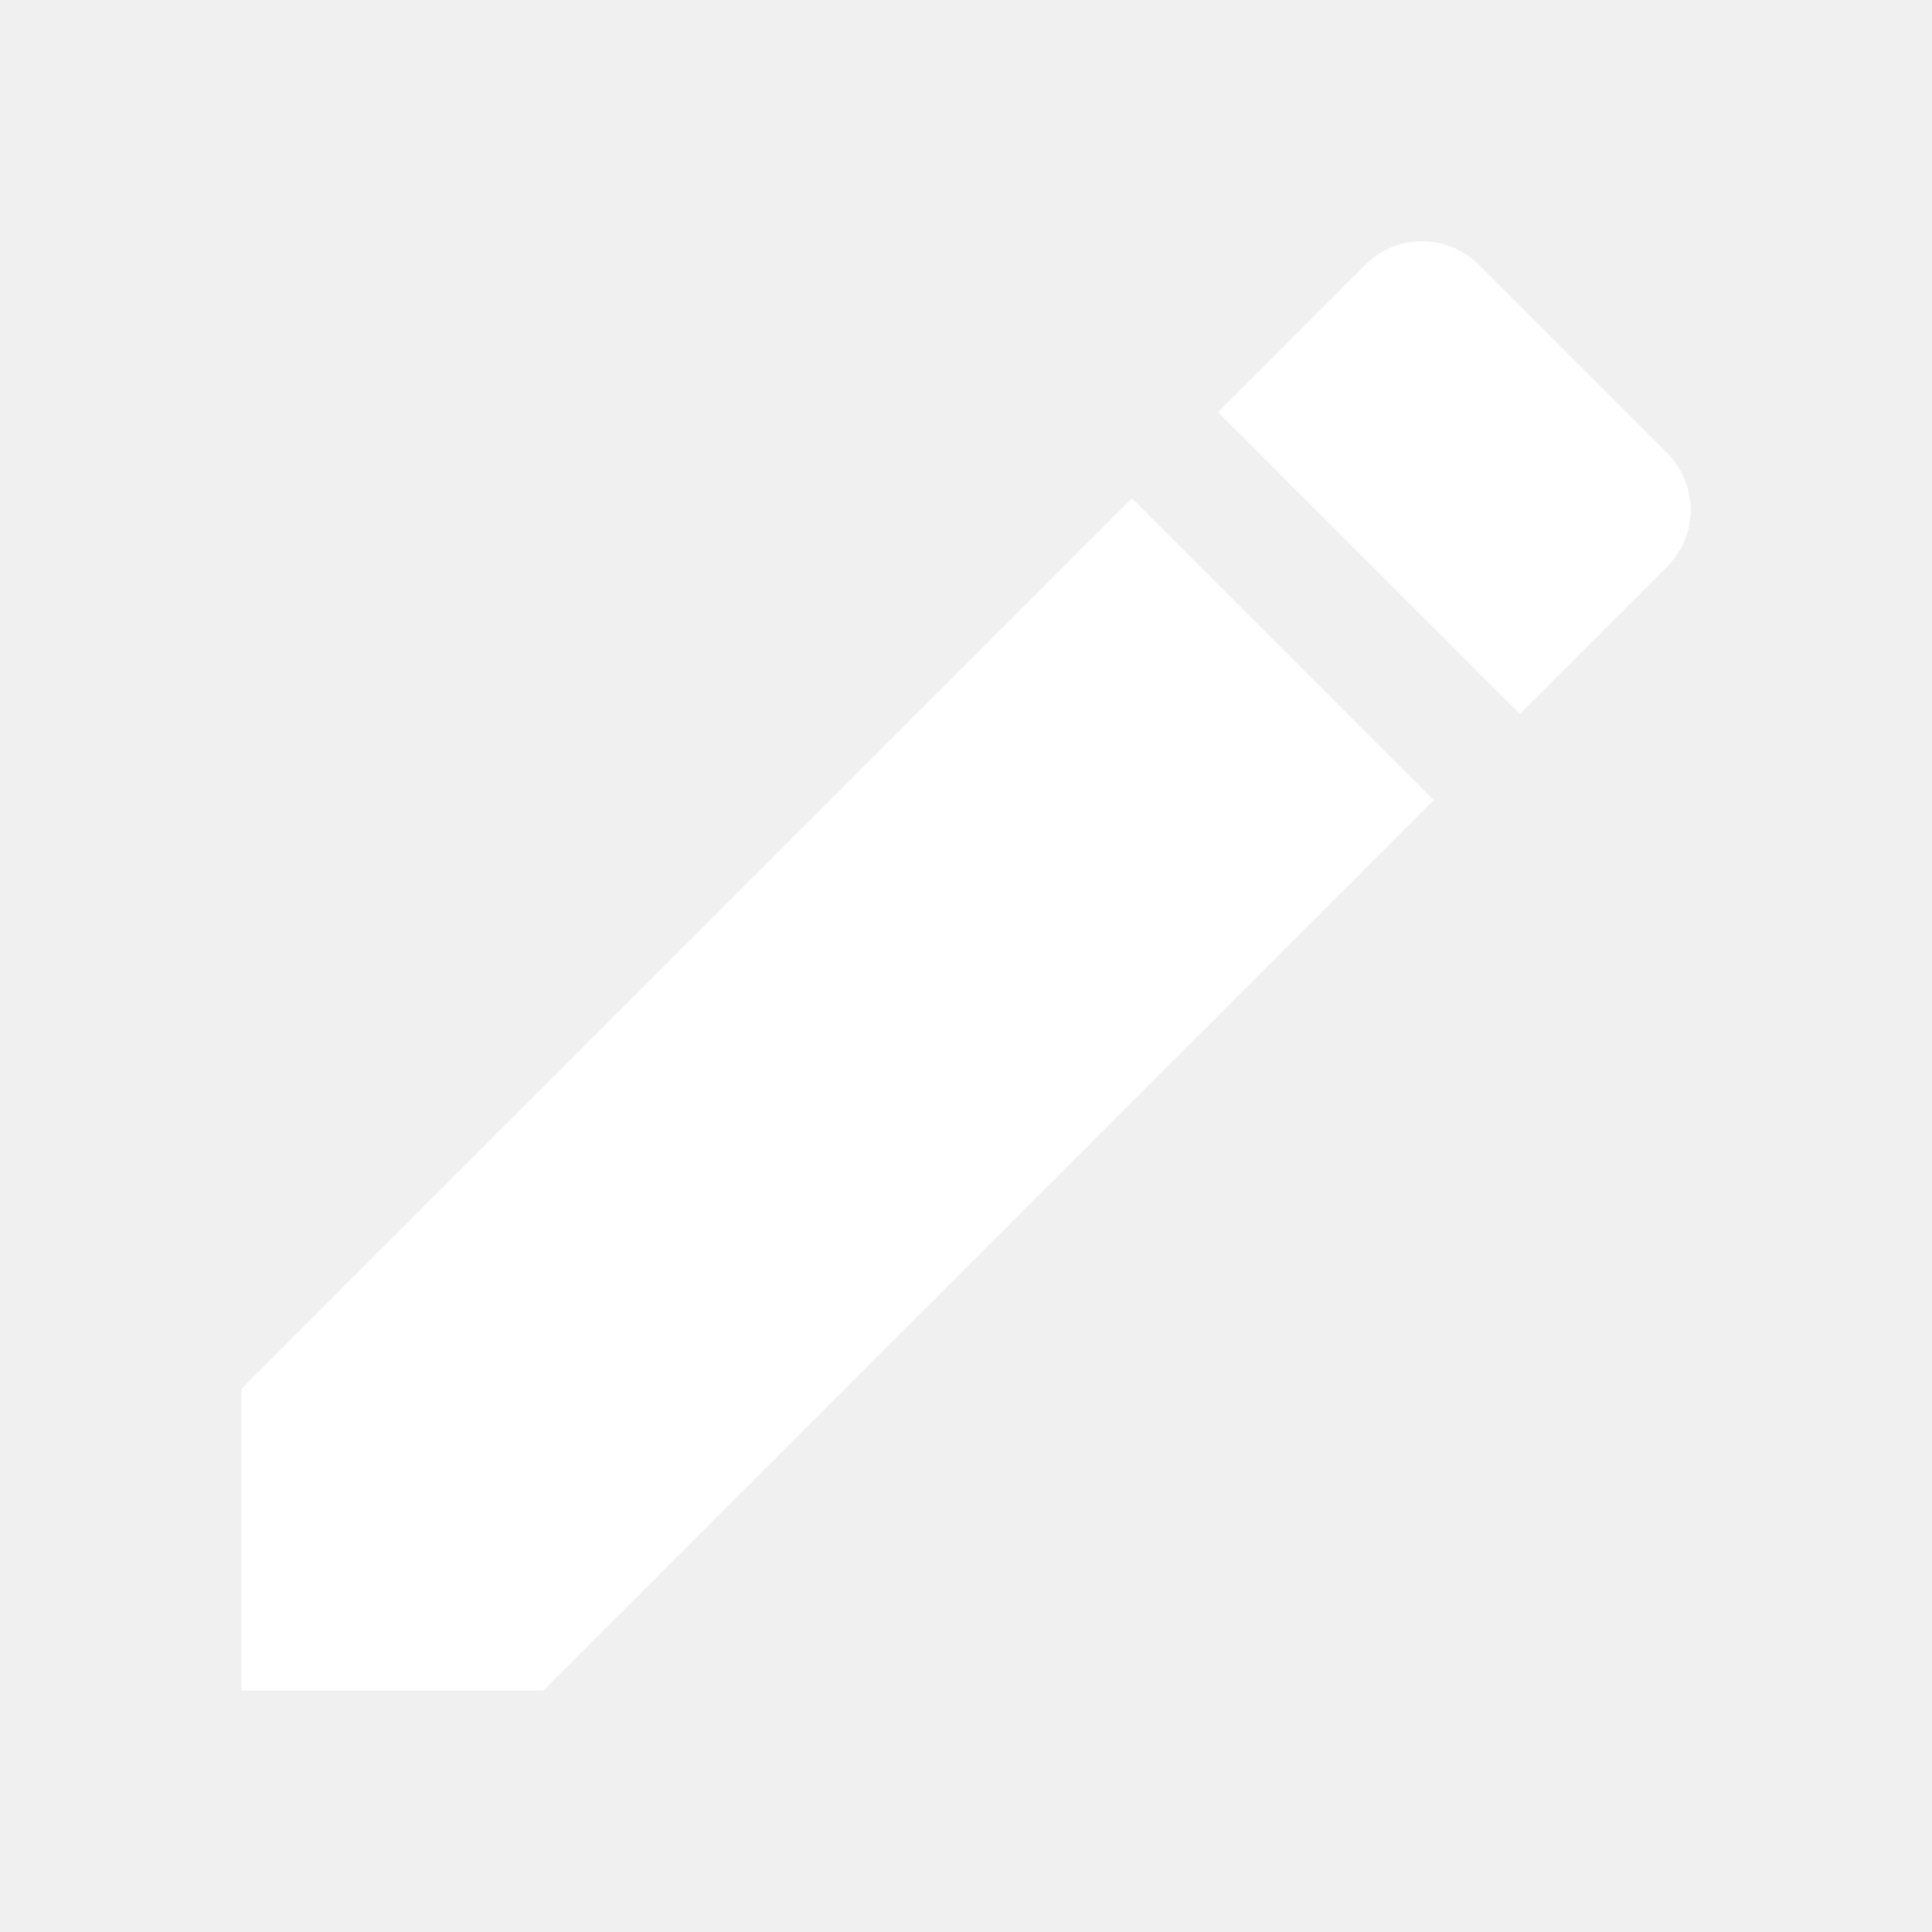
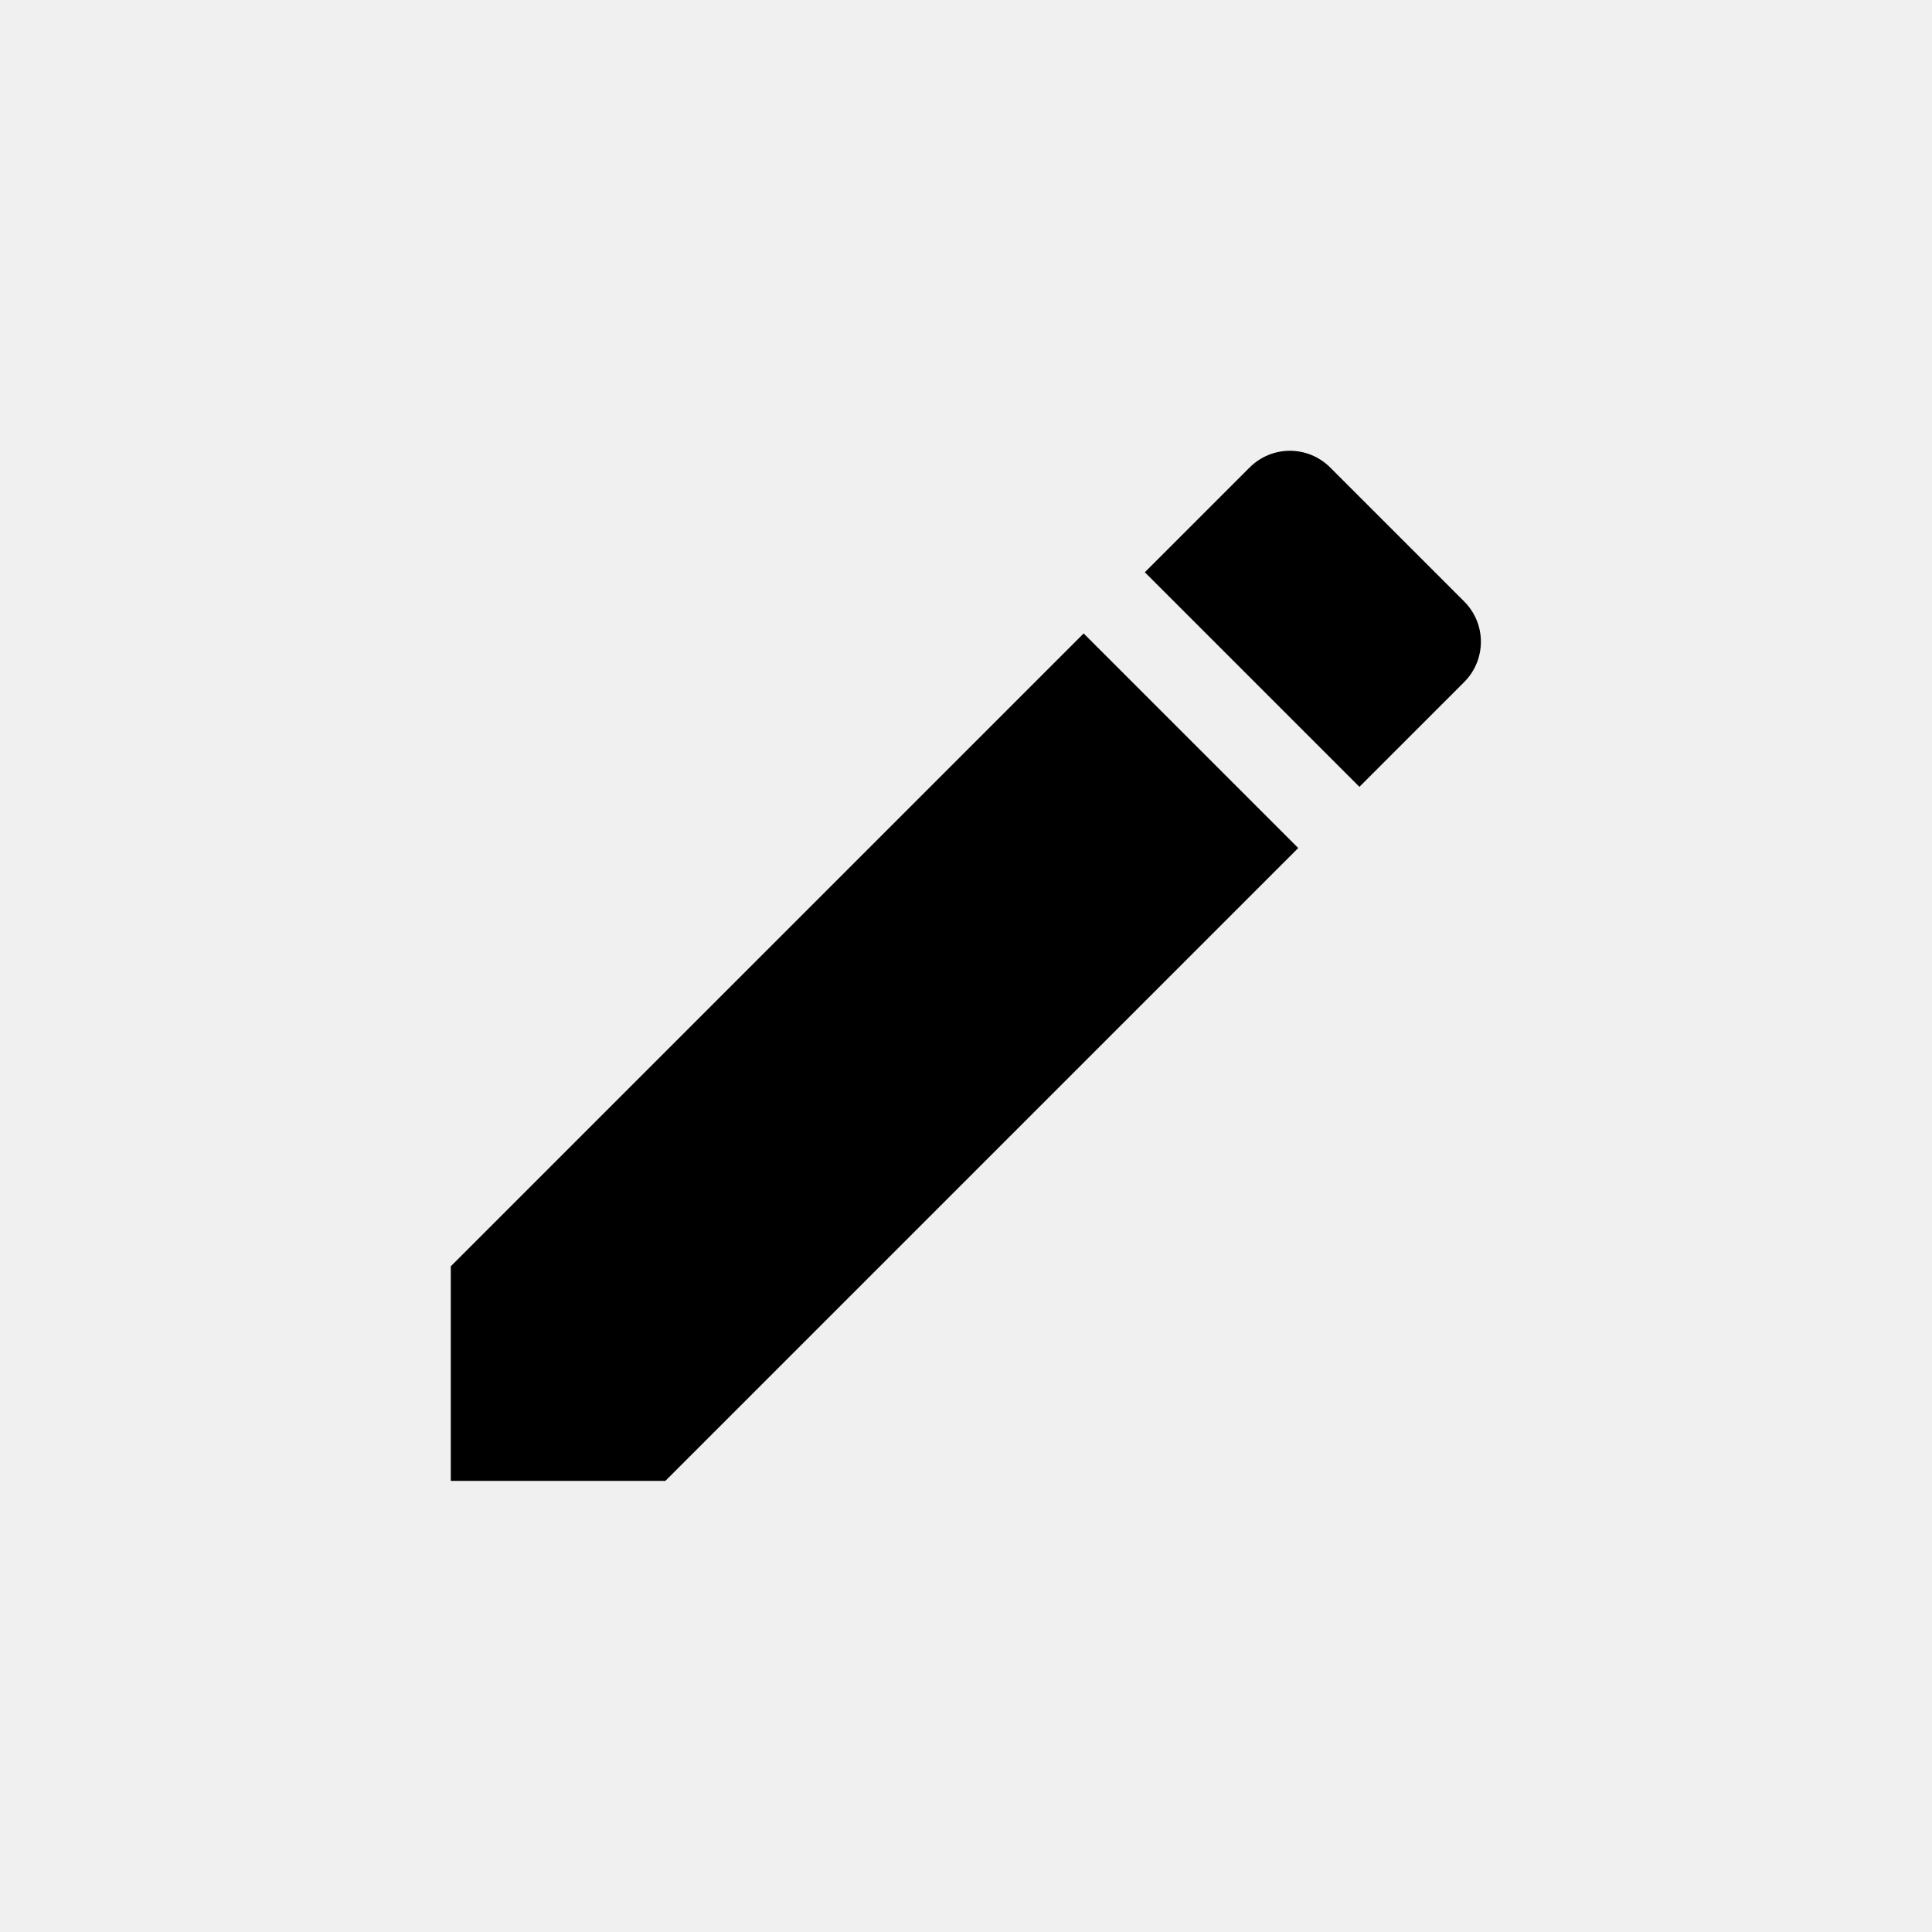
- <svg xmlns="http://www.w3.org/2000/svg" viewBox="0 0 24 24" fill="white" width="48px" height="48px">
-   <path d="M0 0h24v24H0z" fill="none" />
-   <path d="M3 17.25V21h3.75L17.81 9.94l-3.75-3.75L3 17.25zM20.71 7.04c.39-.39.39-1.02 0-1.41l-2.34-2.34c-.39-.39-1.02-.39-1.41 0l-1.83 1.83 3.75 3.75 1.83-1.83z" />
+ <svg xmlns="http://www.w3.org/2000/svg" width="30" height="30" viewBox="0 0 30 30" fill="none">
+   <path d="M7 19.663V22.995H10.332L20.159 13.168L16.827 9.836L7 19.663ZM22.735 10.592C23.082 10.245 23.082 9.685 22.735 9.339L20.656 7.26C20.31 6.913 19.75 6.913 19.403 7.26L17.777 8.886L21.109 12.218L22.735 10.592V10.592Z" fill="black" />
</svg>
